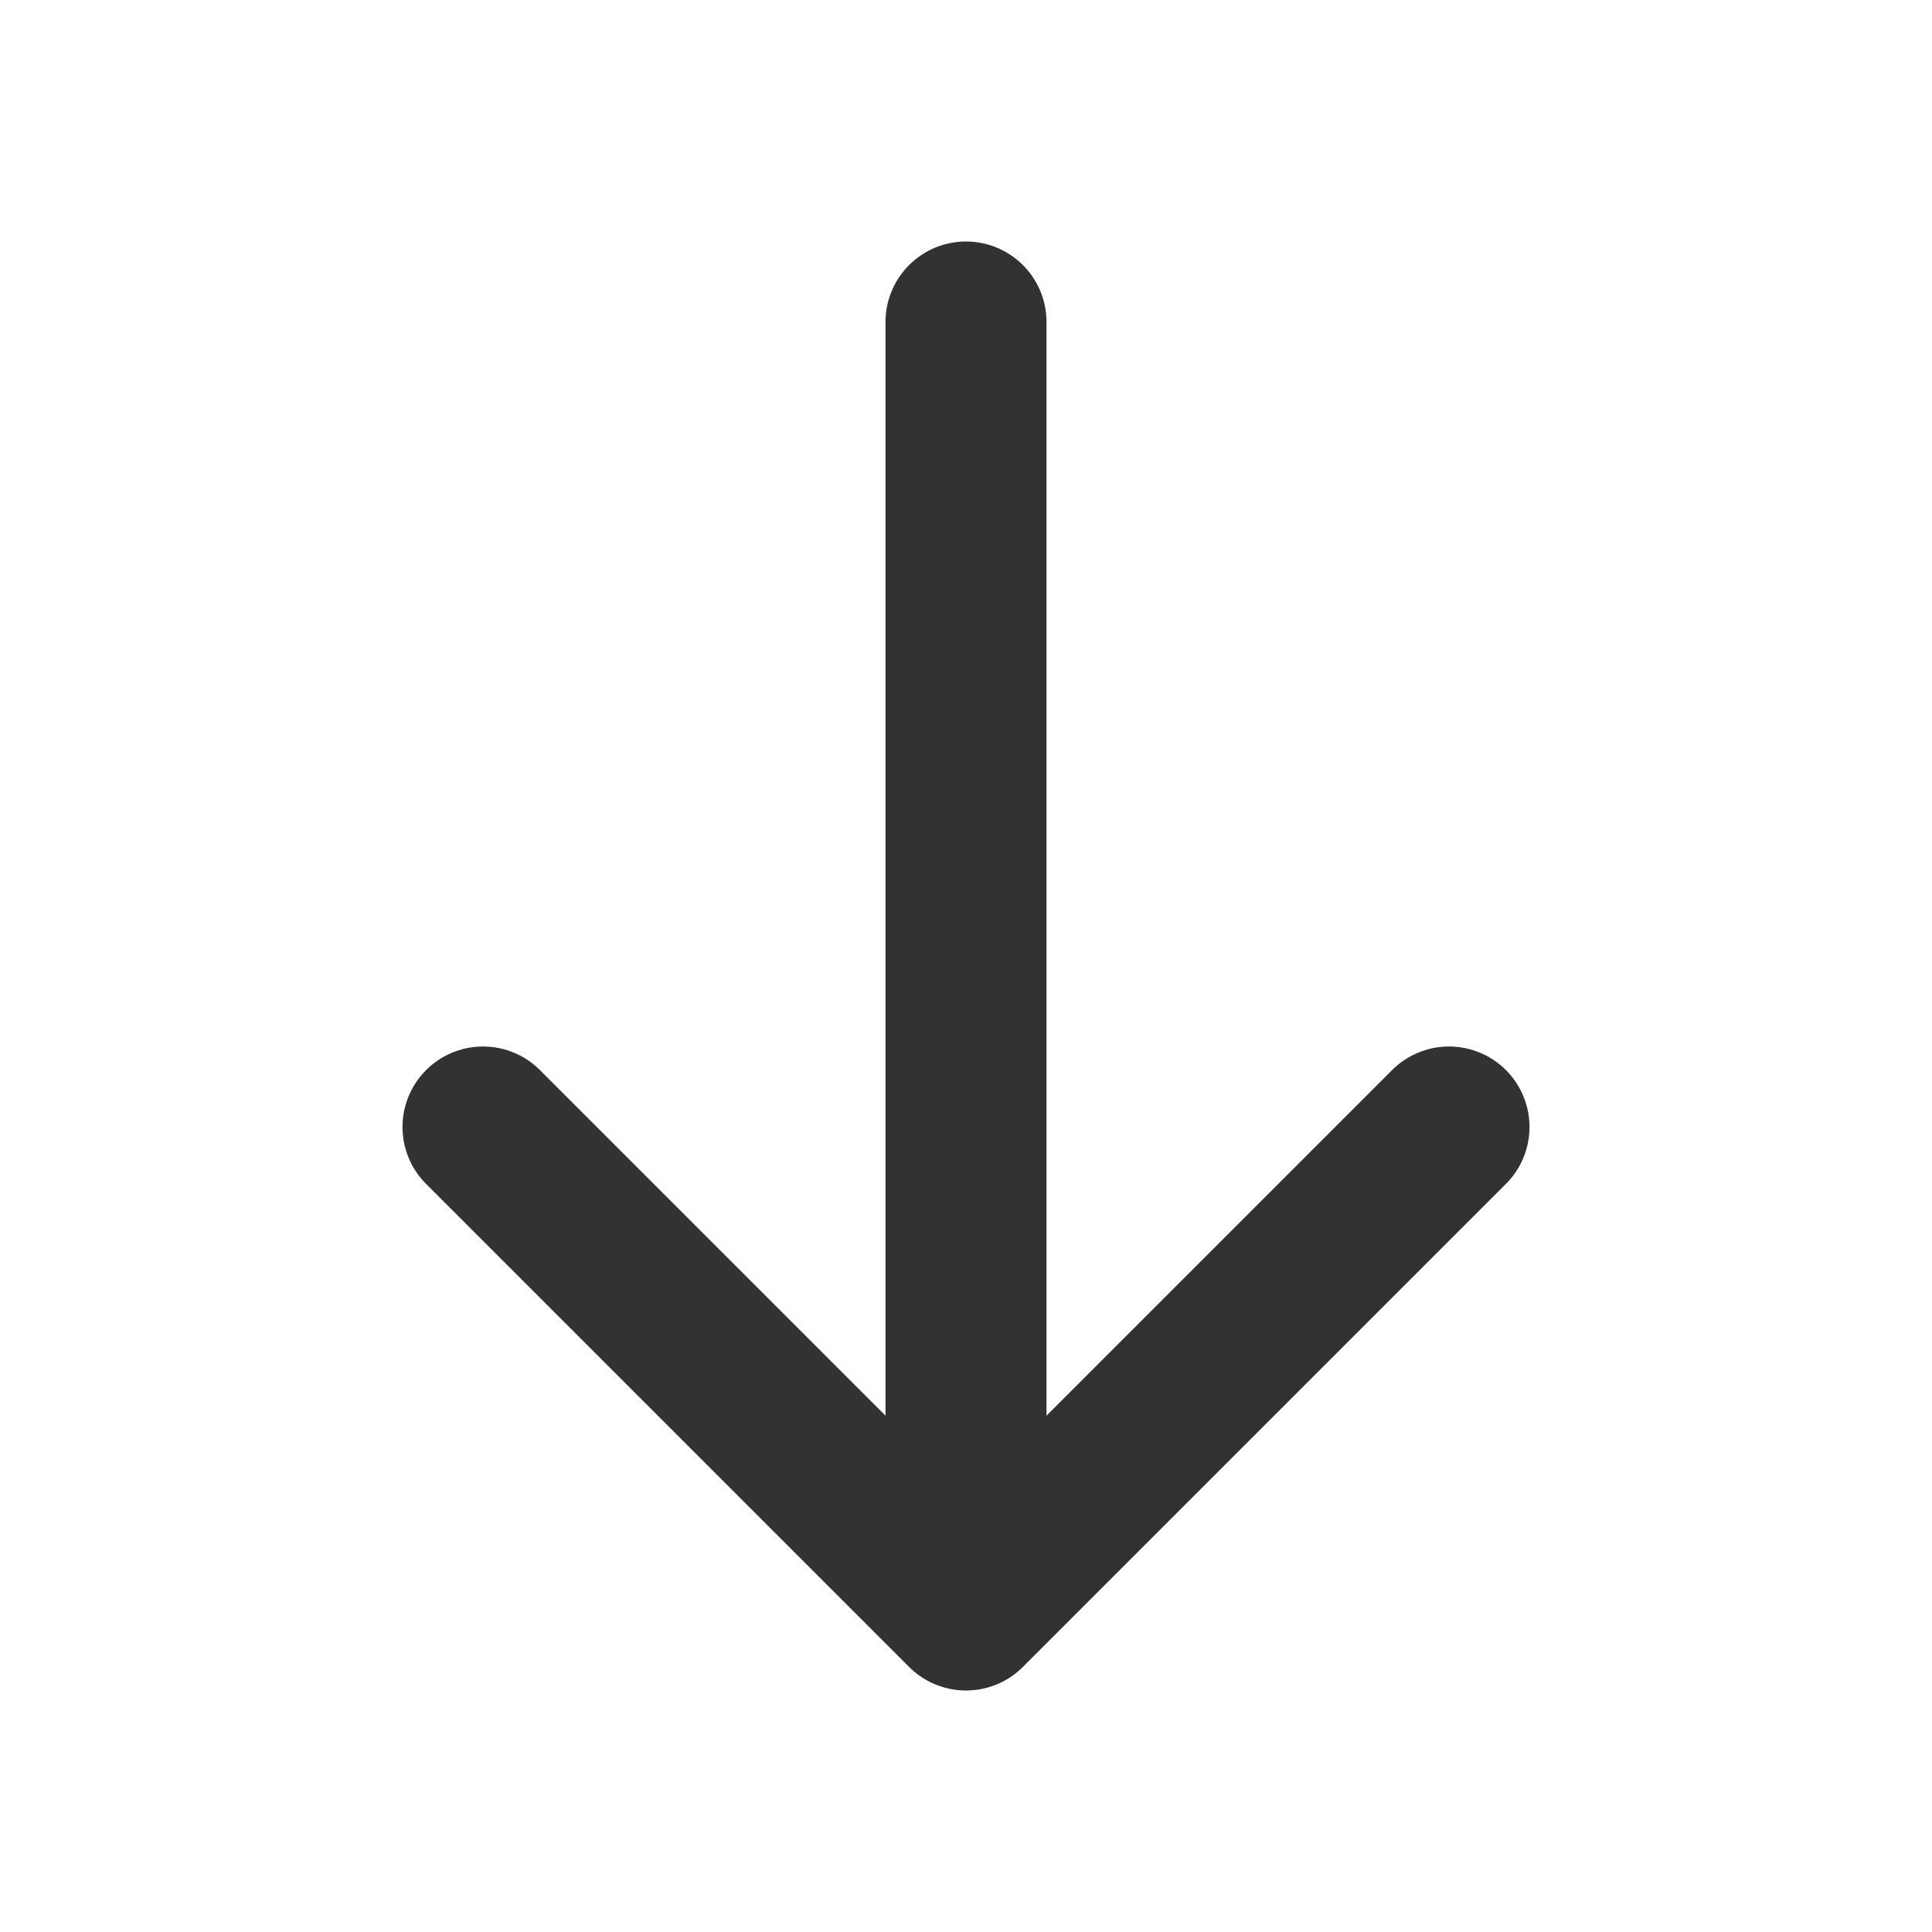
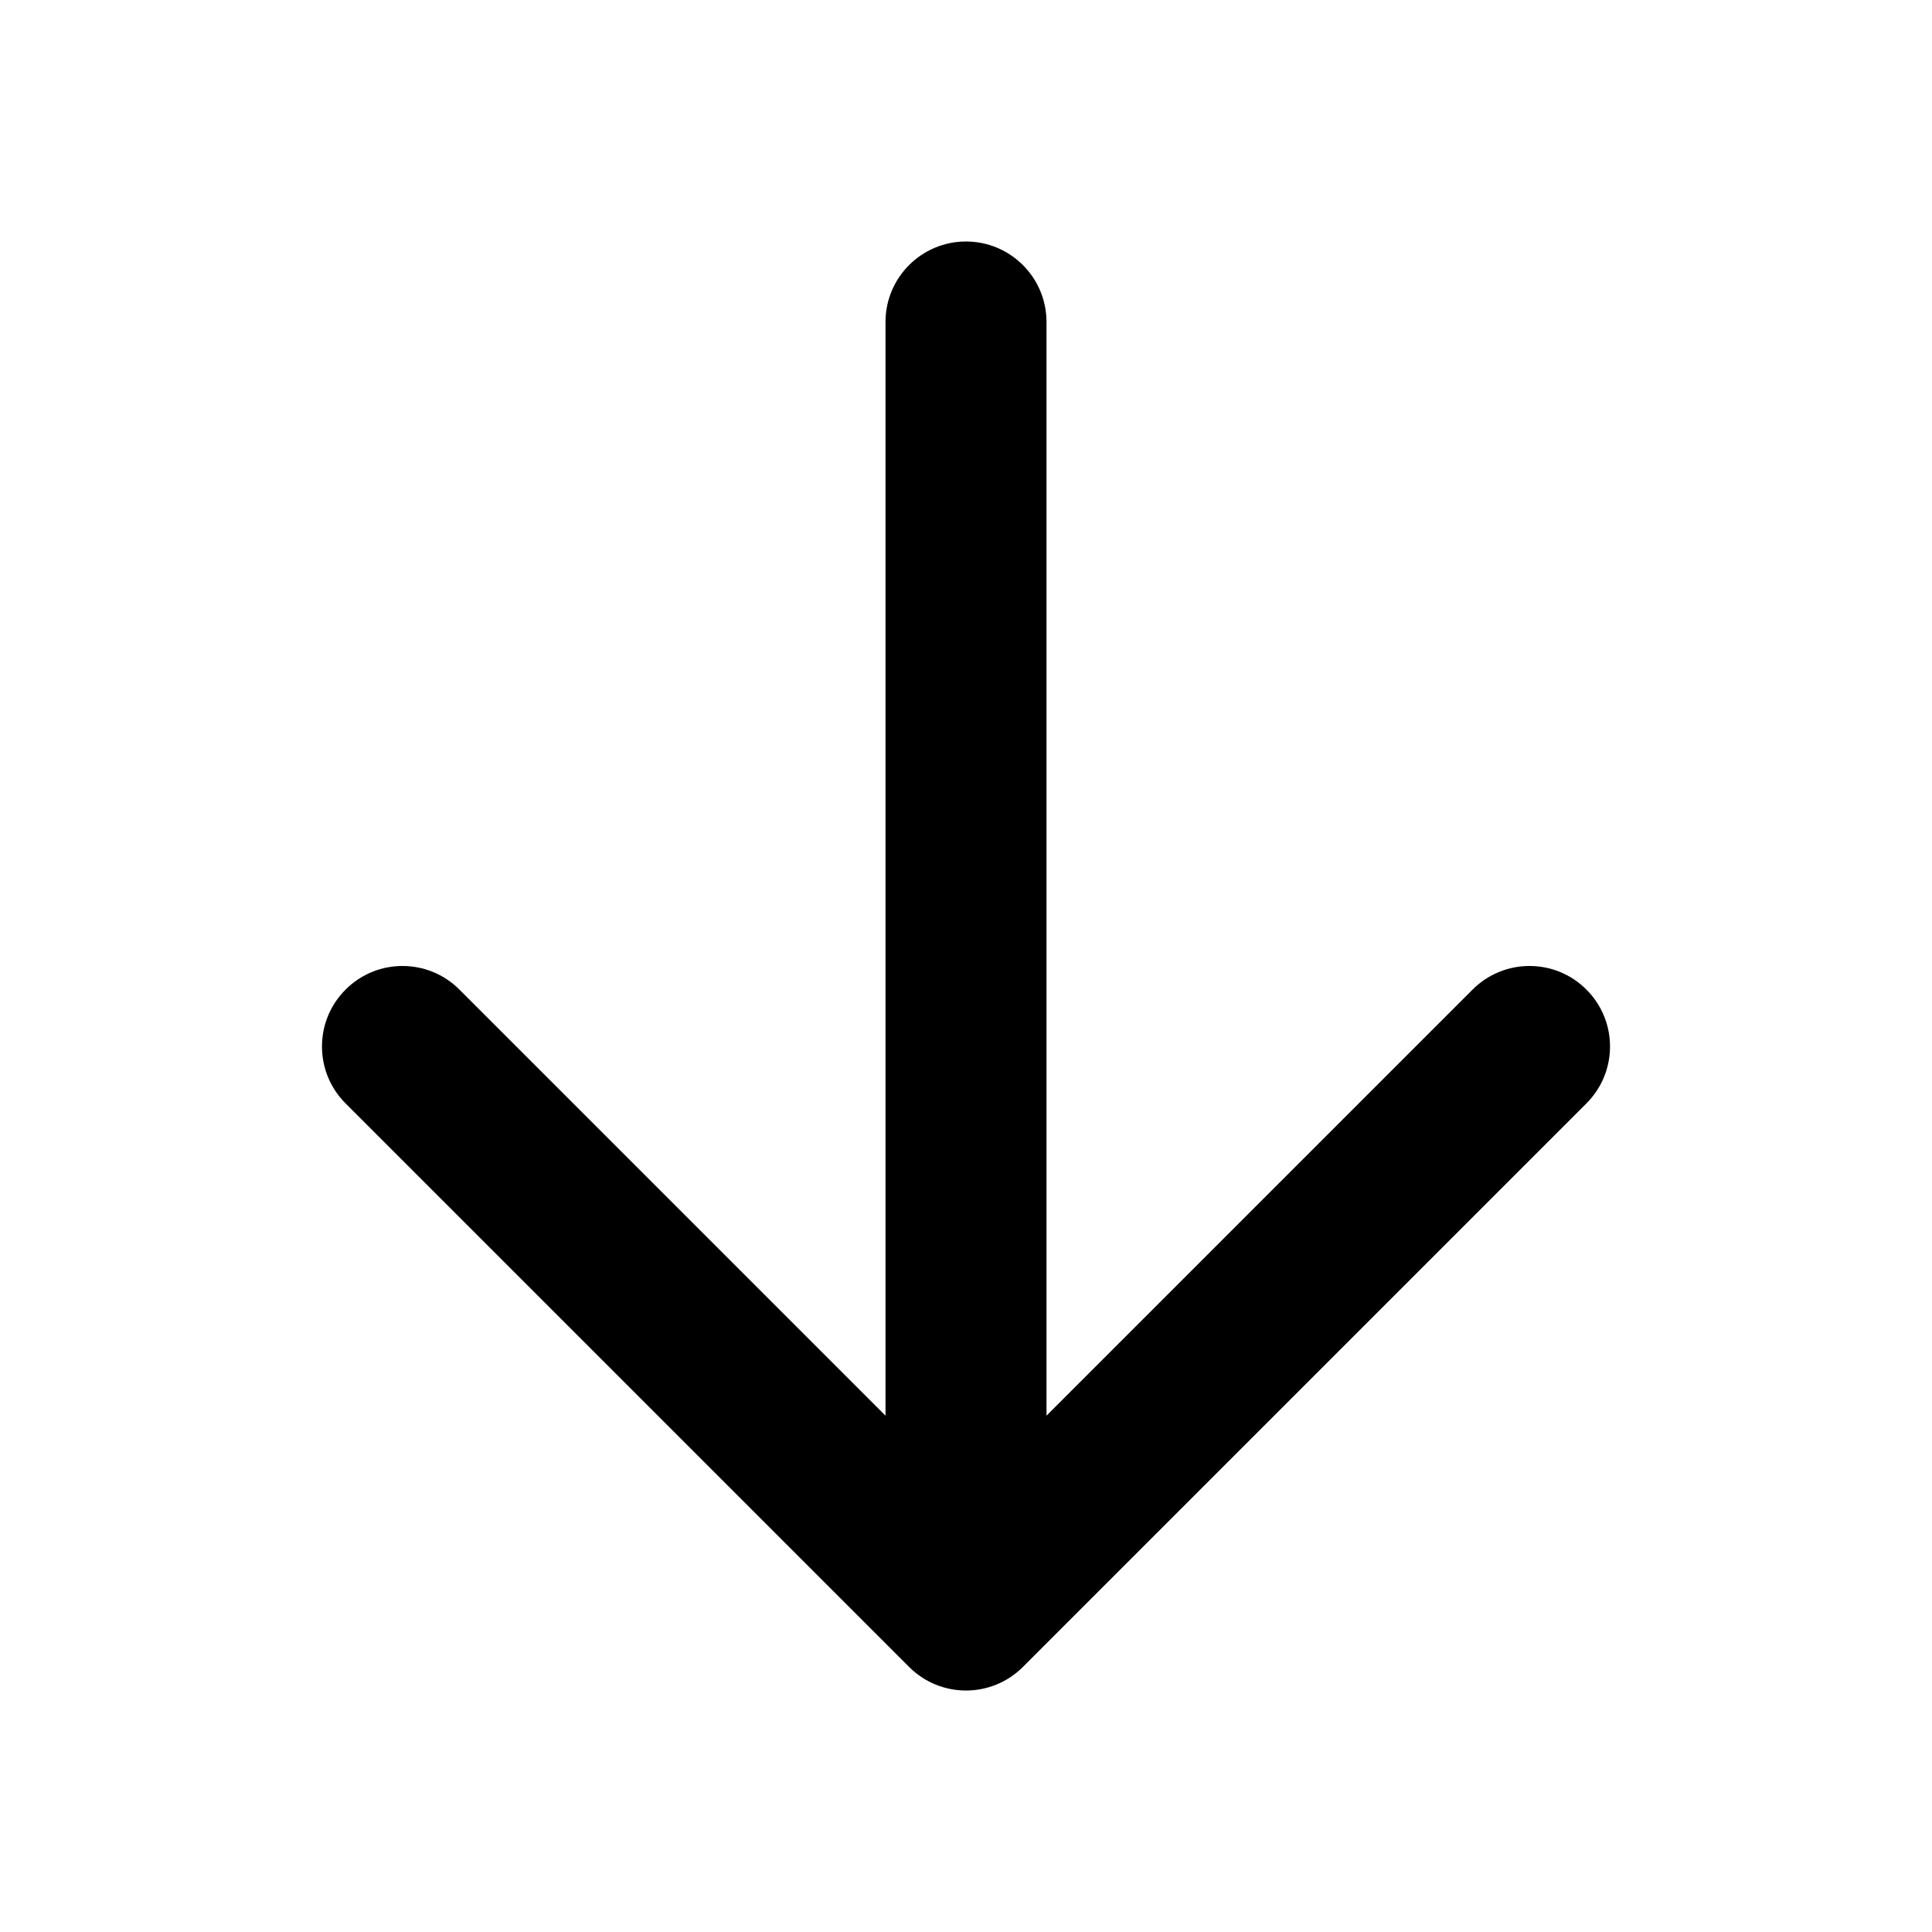
<svg xmlns="http://www.w3.org/2000/svg" width="800px" height="800px" viewBox="0 0 24 24" fill="none">
-   <path d="M12 20L12 4" stroke="#323232" stroke-width="2" stroke-linecap="round" stroke-linejoin="round" />
-   <path d="M6 14L11.938 19.938V19.938C11.972 19.972 12.028 19.972 12.062 19.938V19.938L18 14" stroke="#323232" stroke-width="2" stroke-linecap="round" stroke-linejoin="round" />
+   <path fill-rule="evenodd" clip-rule="evenodd" d="M12 3C12.552 3 13 3.448 13 4V17.586L18.293 12.293C18.683 11.902 19.317 11.902 19.707 12.293C20.098 12.683 20.098 13.317 19.707 13.707L12.707 20.707C12.317 21.098 11.683 21.098 11.293 20.707L4.293 13.707C3.902 13.317 3.902 12.683 4.293 12.293C4.683 11.902 5.317 11.902 5.707 12.293L11 17.586V4C11 3.448 11.448 3 12 3Z" fill="#000000" />
</svg>
